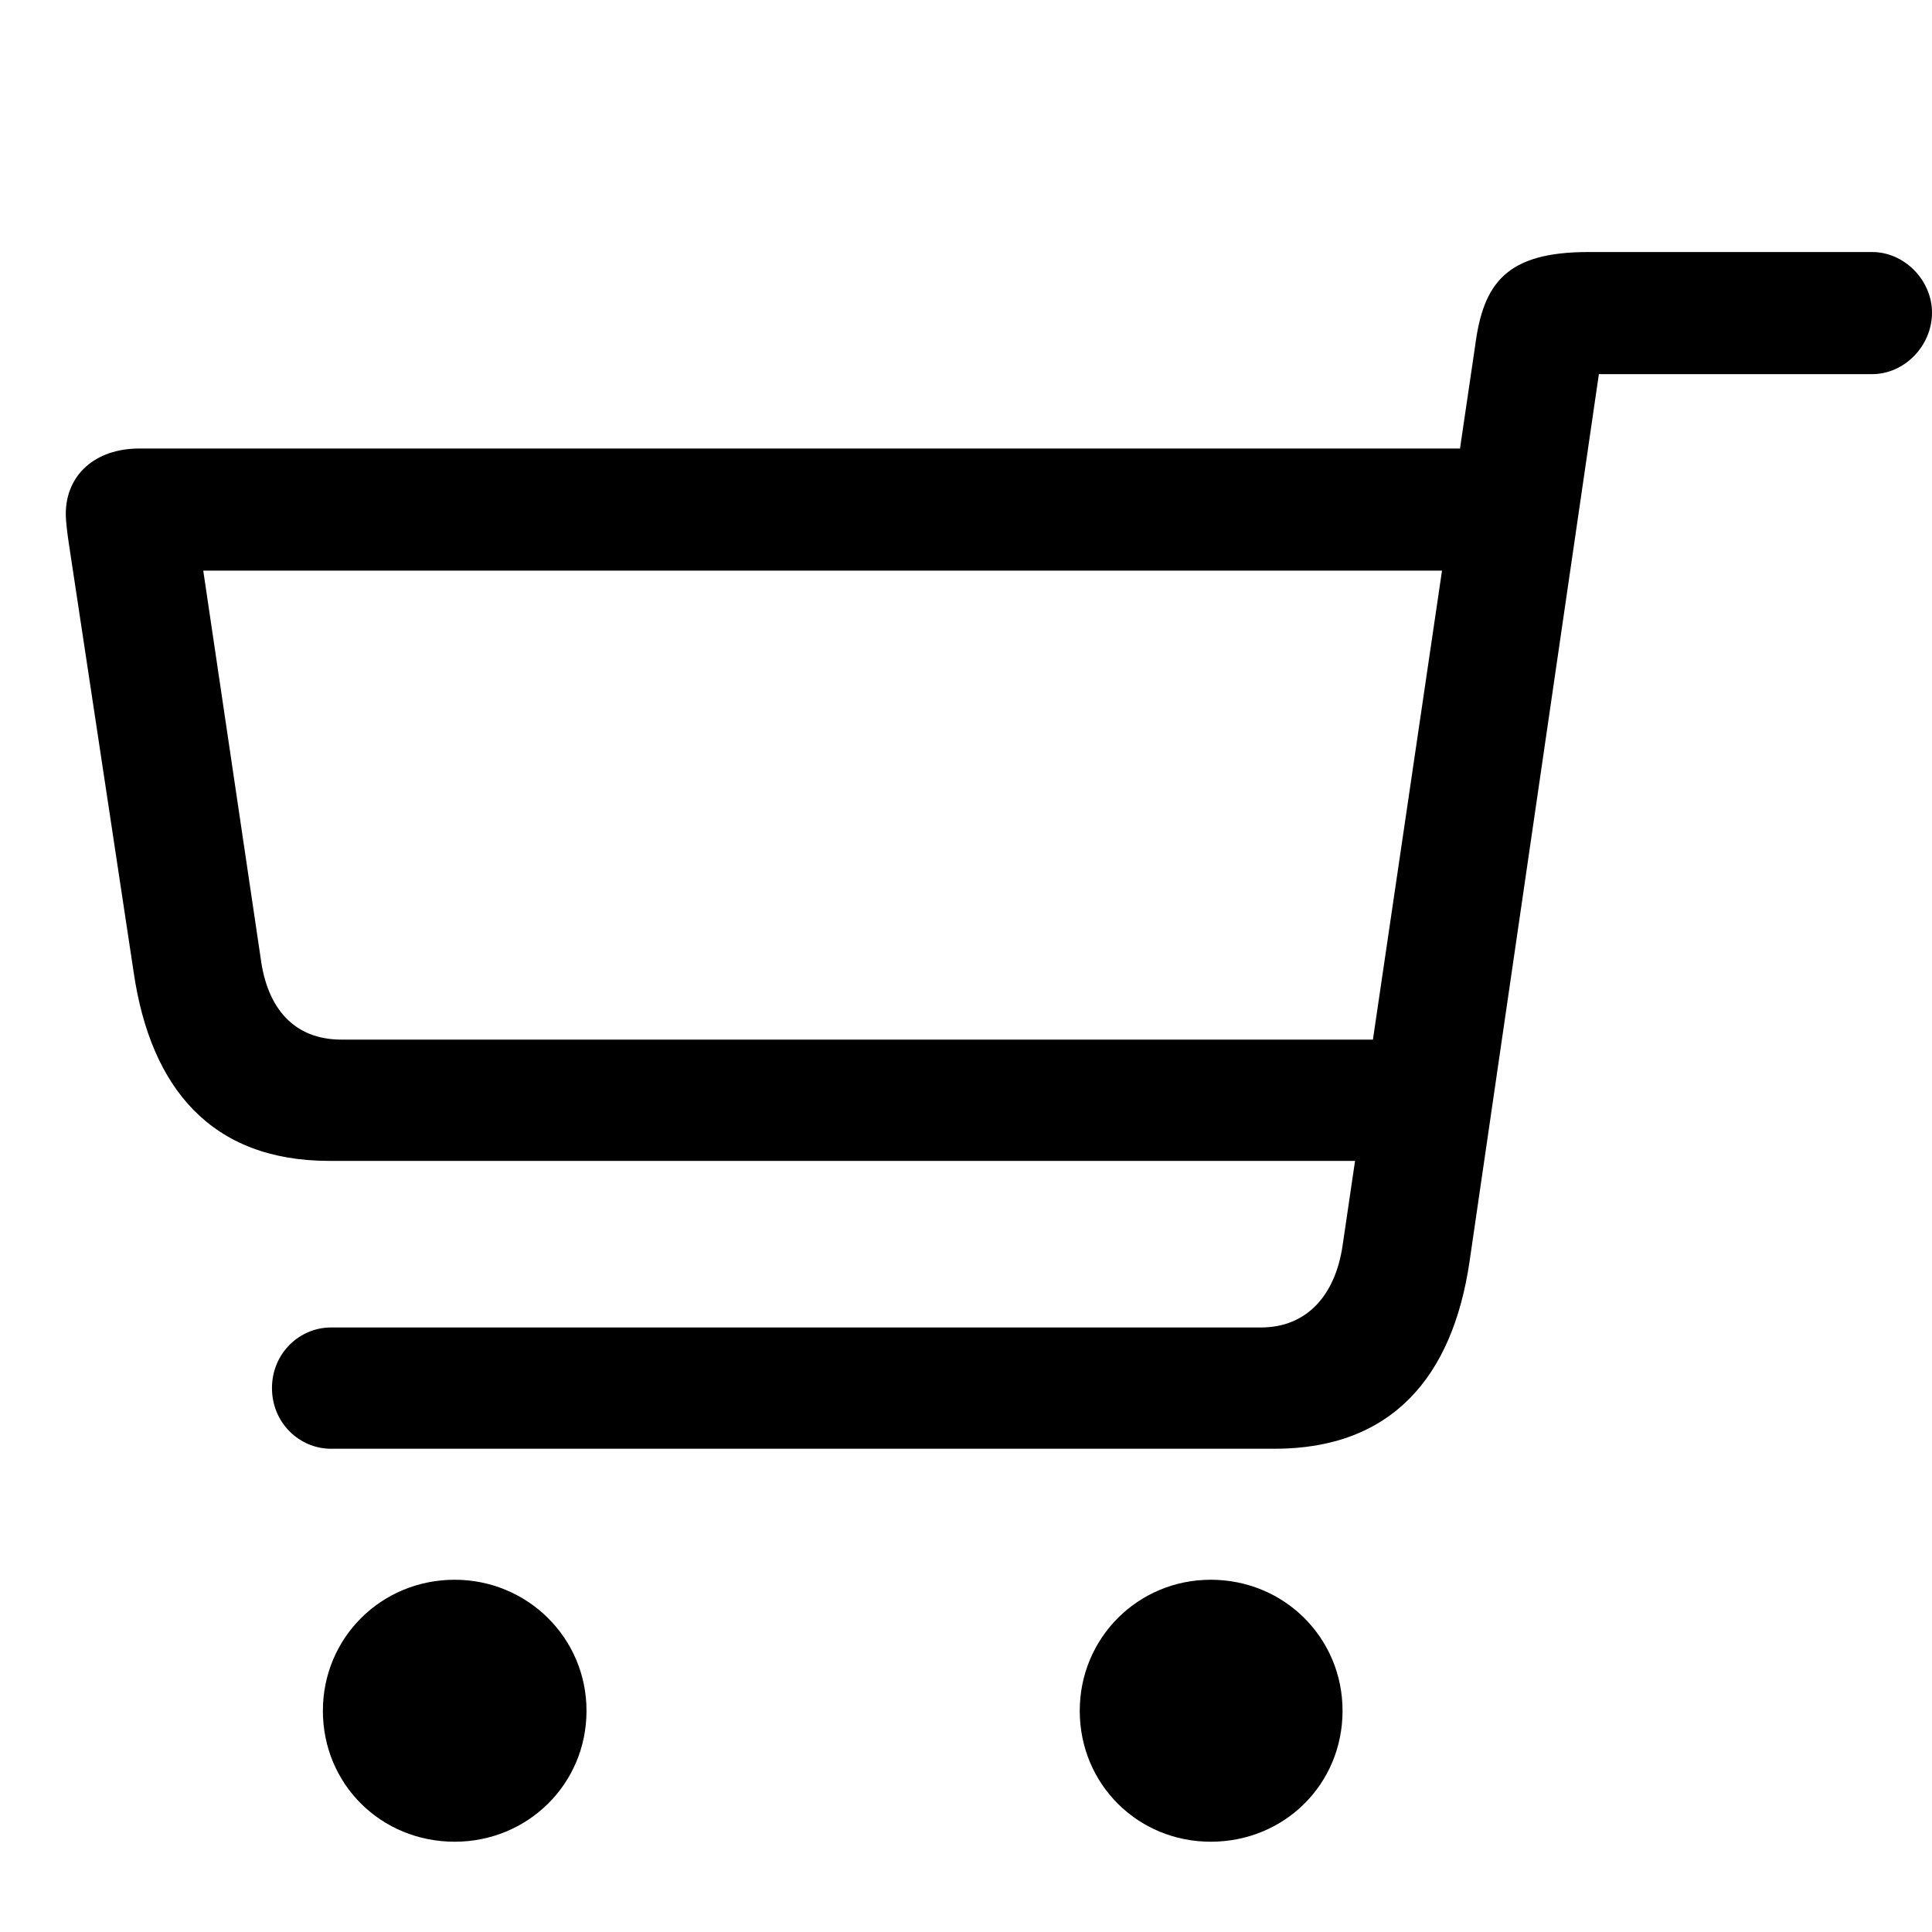
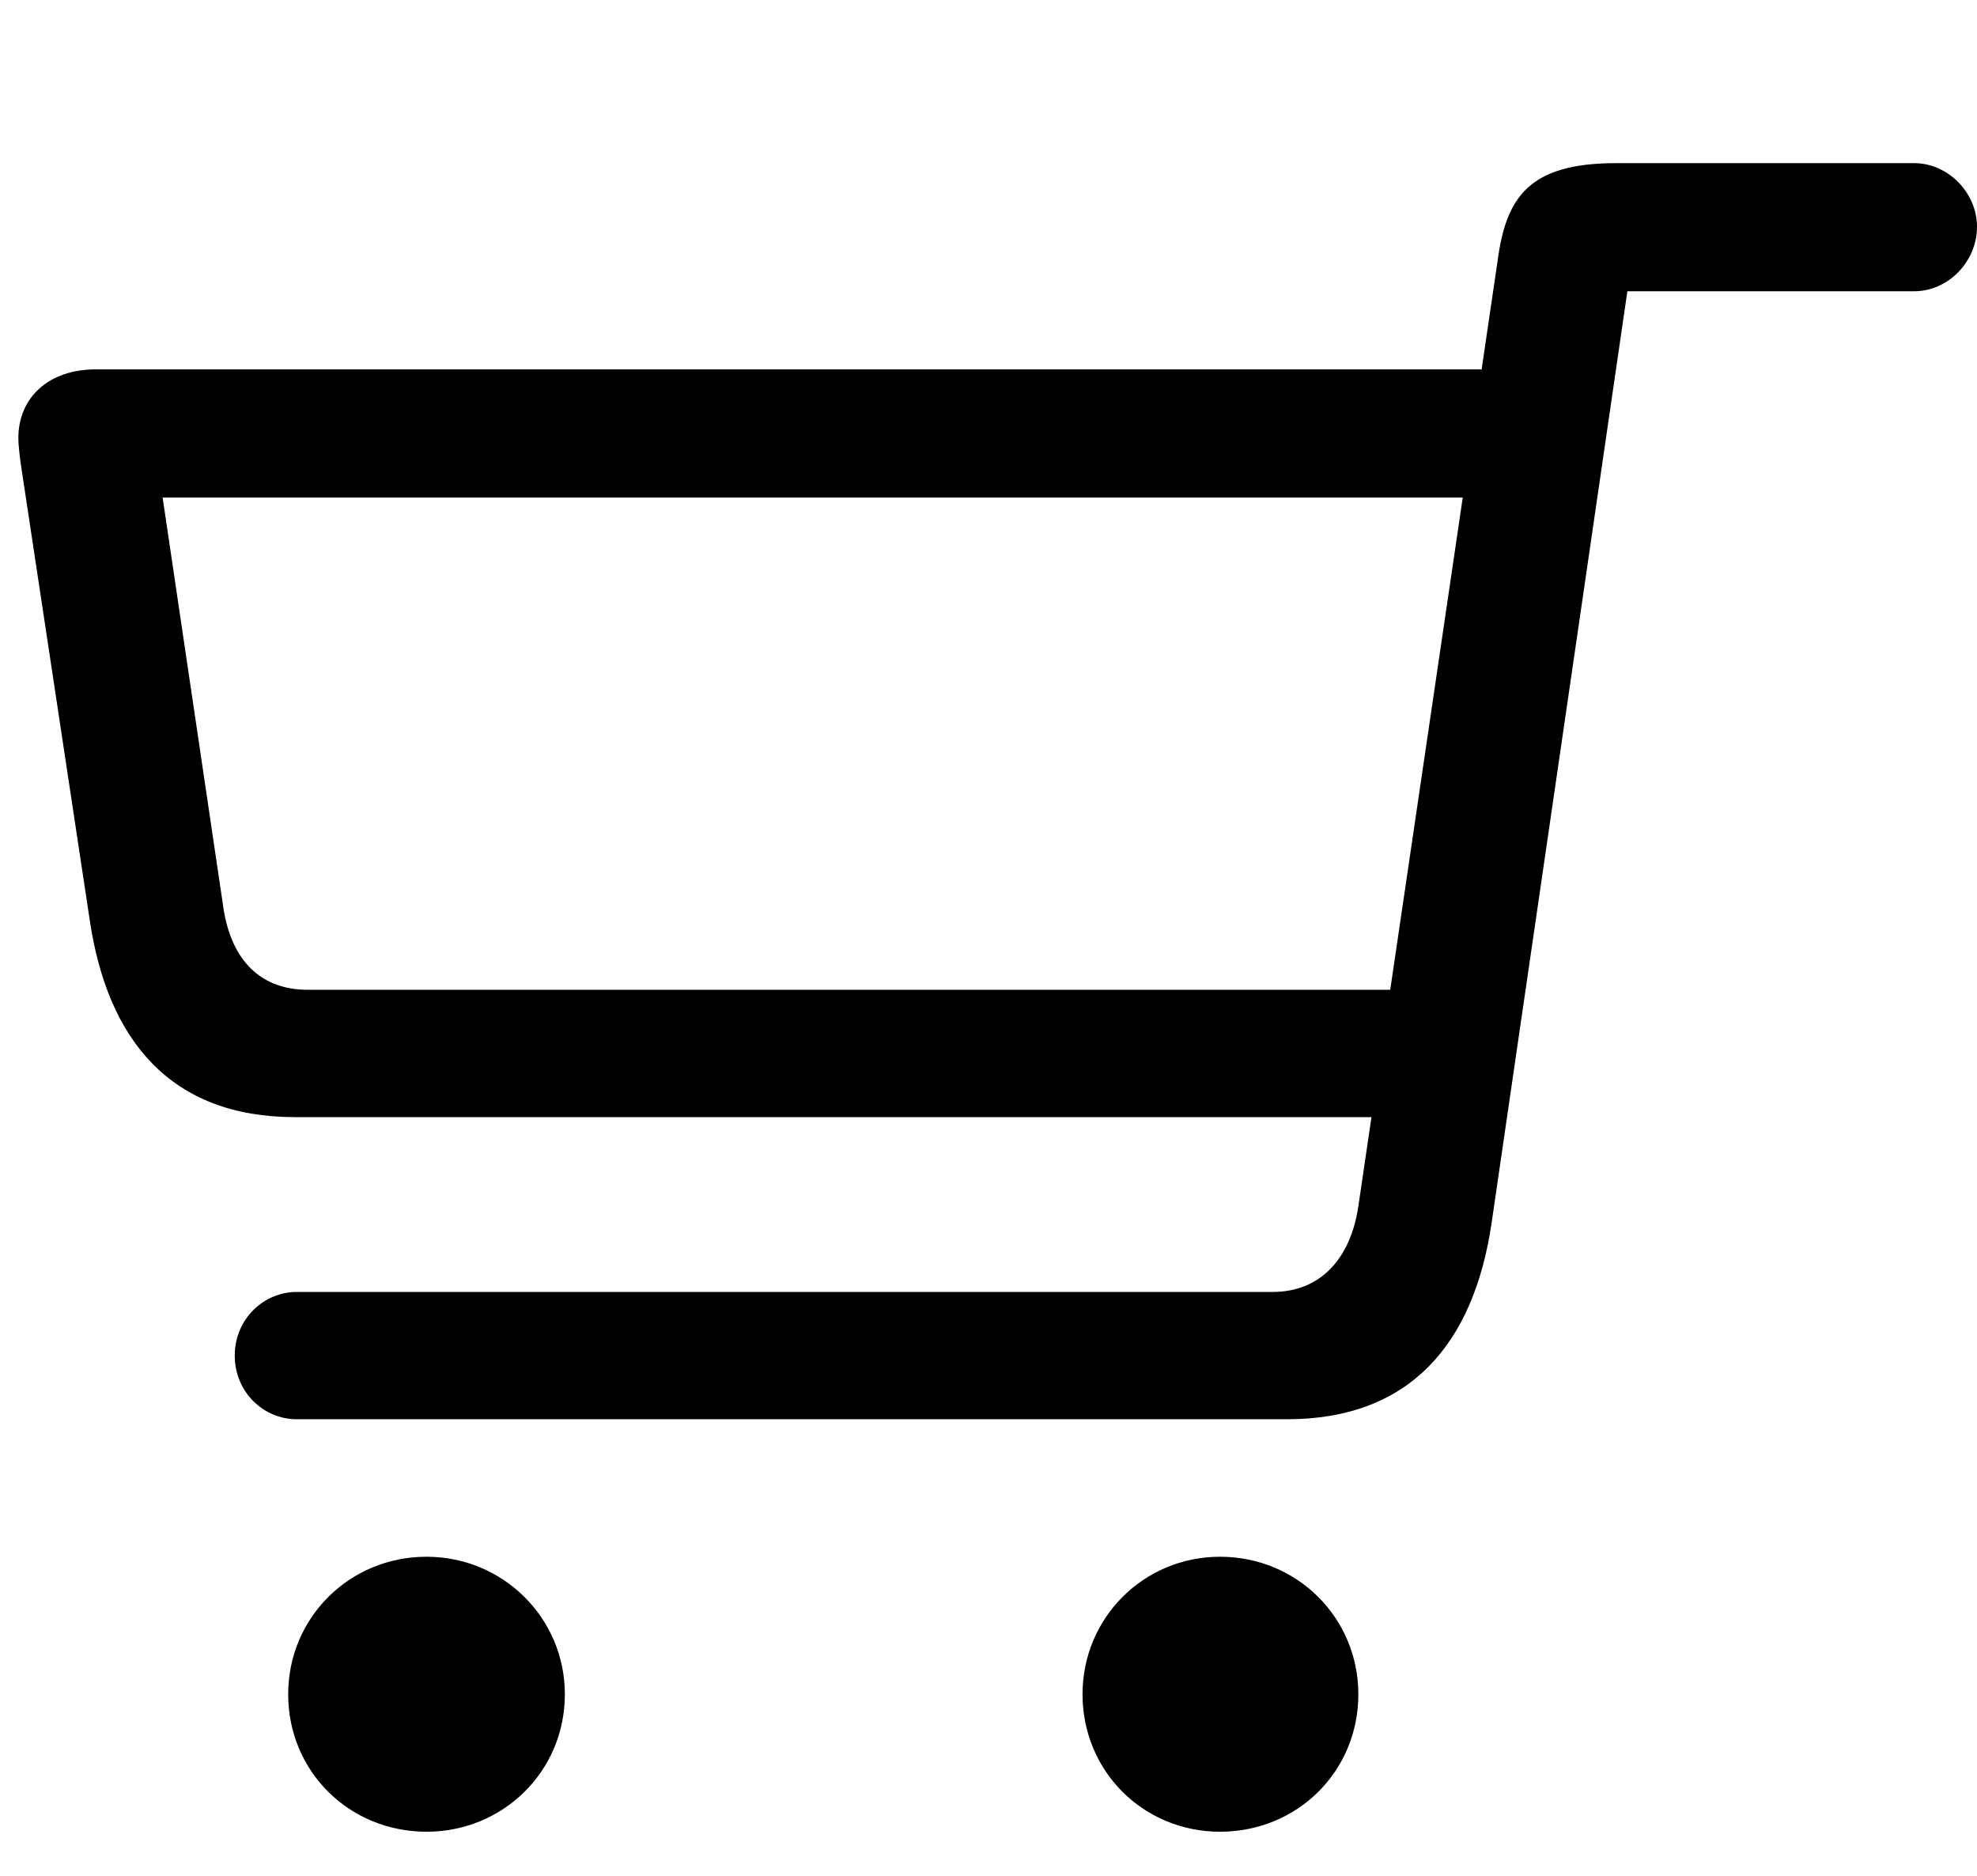
- <svg xmlns="http://www.w3.org/2000/svg" width="40" height="40" viewBox="0 0 40 40" fill="none">
-   <path d="M26.39 29.995H6.853C6.2 29.995 5.631 29.459 5.631 28.739C5.631 28.019 6.2 27.484 6.853 27.484H26.105C27.059 27.484 27.645 26.814 27.796 25.793L30.541 7.16C30.709 5.871 31.177 5.218 32.885 5.218H38.761C39.431 5.218 40 5.804 40 6.473C40 7.16 39.431 7.746 38.761 7.746H33.103L30.424 26.128C30.073 28.505 28.817 29.995 26.39 29.995ZM29.47 24.035H6.819C4.375 24.035 3.119 22.528 2.768 20.134L1.429 11.278C1.395 11.06 1.362 10.793 1.362 10.642C1.362 9.838 1.964 9.286 2.885 9.286H30.926L30.91 11.814H4.208L5.396 19.833C5.53 20.871 6.083 21.524 7.07 21.524H29.503L29.47 24.035ZM25.067 38.131C23.56 38.131 22.355 36.942 22.355 35.419C22.355 33.912 23.56 32.707 25.067 32.707C26.59 32.707 27.796 33.912 27.796 35.419C27.796 36.942 26.59 38.131 25.067 38.131ZM9.414 38.131C7.891 38.131 6.685 36.942 6.685 35.419C6.685 33.912 7.891 32.707 9.414 32.707C10.921 32.707 12.143 33.912 12.143 35.419C12.143 36.942 10.921 38.131 9.414 38.131Z" fill="black" />
+ <svg xmlns="http://www.w3.org/2000/svg" width="39" height="37" viewBox="0 0 39 37" fill="none">
+   <path d="M25.39 27.994H5.853C5.2 27.994 4.631 27.459 4.631 26.739C4.631 26.019 5.2 25.483 5.853 25.483H25.105C26.059 25.483 26.645 24.814 26.796 23.792L29.541 5.16C29.709 3.87 30.177 3.218 31.885 3.218H37.761C38.431 3.218 39 3.804 39 4.473C39 5.16 38.431 5.745 37.761 5.745H32.103L29.424 24.127C29.073 26.504 27.817 27.994 25.39 27.994ZM28.47 22.035H5.819C3.375 22.035 2.119 20.528 1.768 18.134L0.429 9.278C0.395 9.06 0.362 8.792 0.362 8.642C0.362 7.838 0.964 7.286 1.885 7.286H29.926L29.91 9.814H3.208L4.396 17.832C4.53 18.87 5.083 19.523 6.07 19.523H28.503L28.47 22.035ZM24.067 36.13C22.56 36.13 21.355 34.942 21.355 33.419C21.355 31.912 22.56 30.706 24.067 30.706C25.59 30.706 26.796 31.912 26.796 33.419C26.796 34.942 25.59 36.13 24.067 36.13ZM8.414 36.13C6.891 36.13 5.685 34.942 5.685 33.419C5.685 31.912 6.891 30.706 8.414 30.706C9.921 30.706 11.143 31.912 11.143 33.419C11.143 34.942 9.921 36.13 8.414 36.13Z" fill="black" />
</svg>
